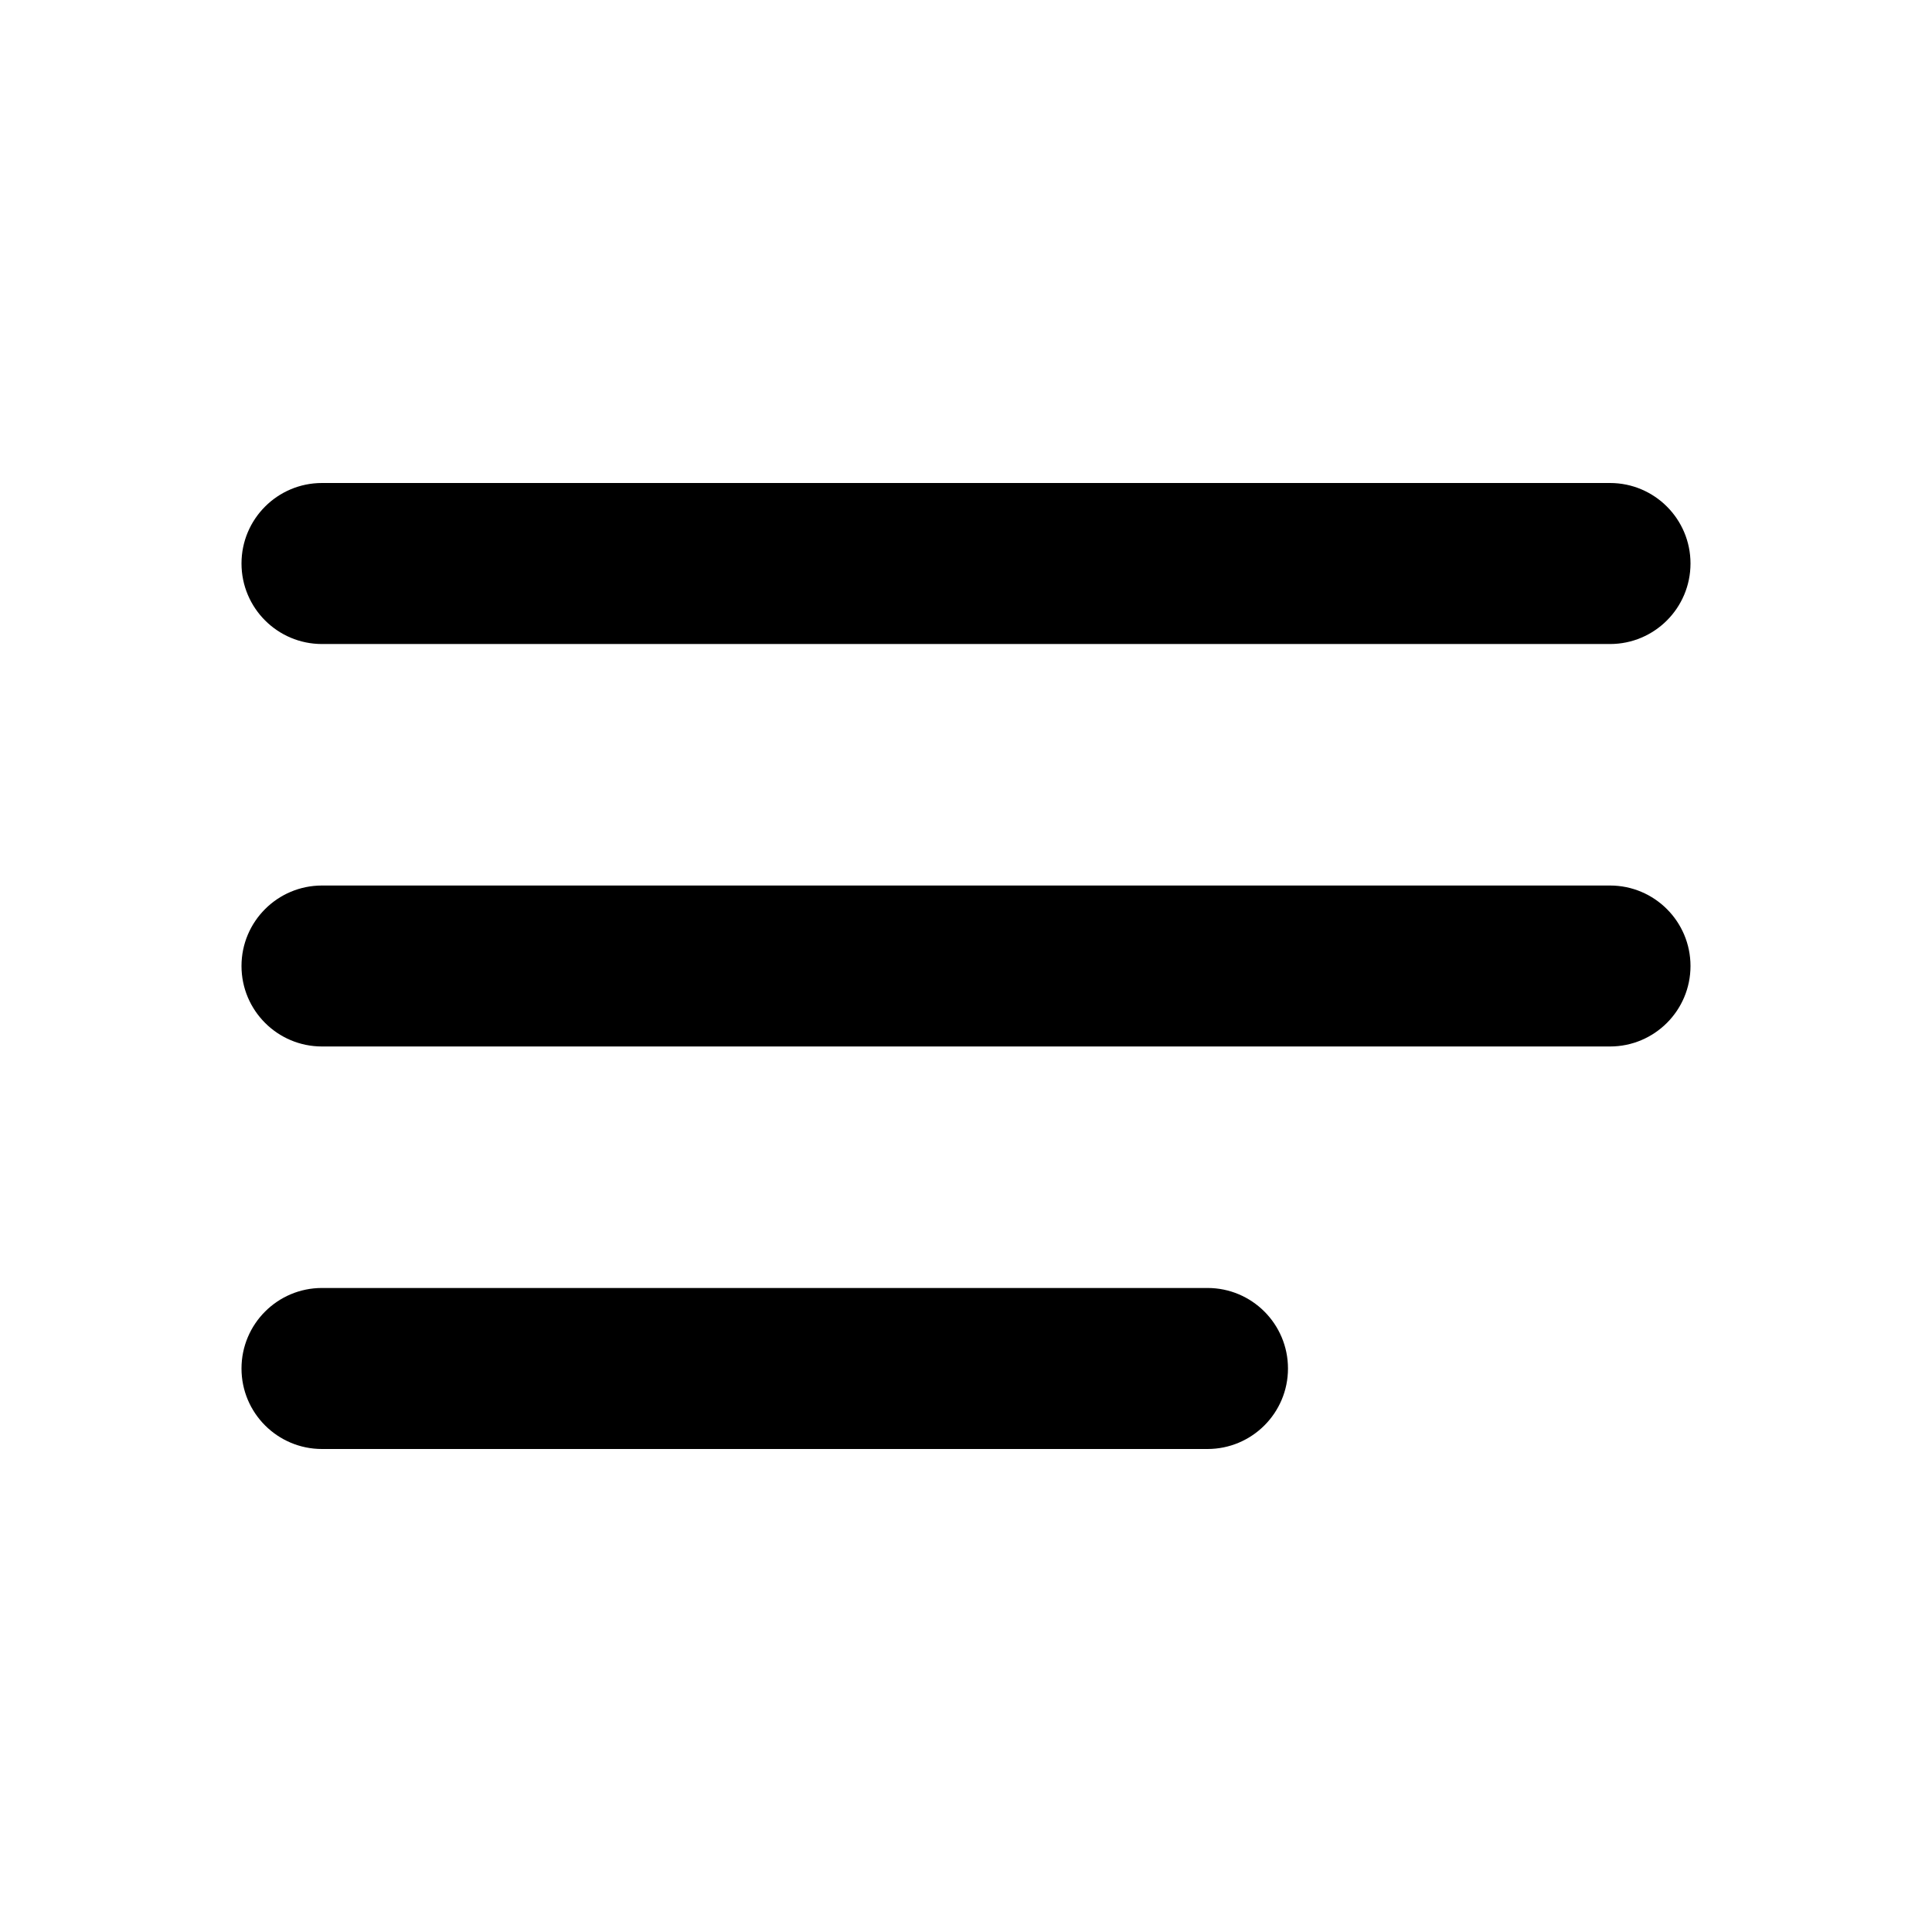
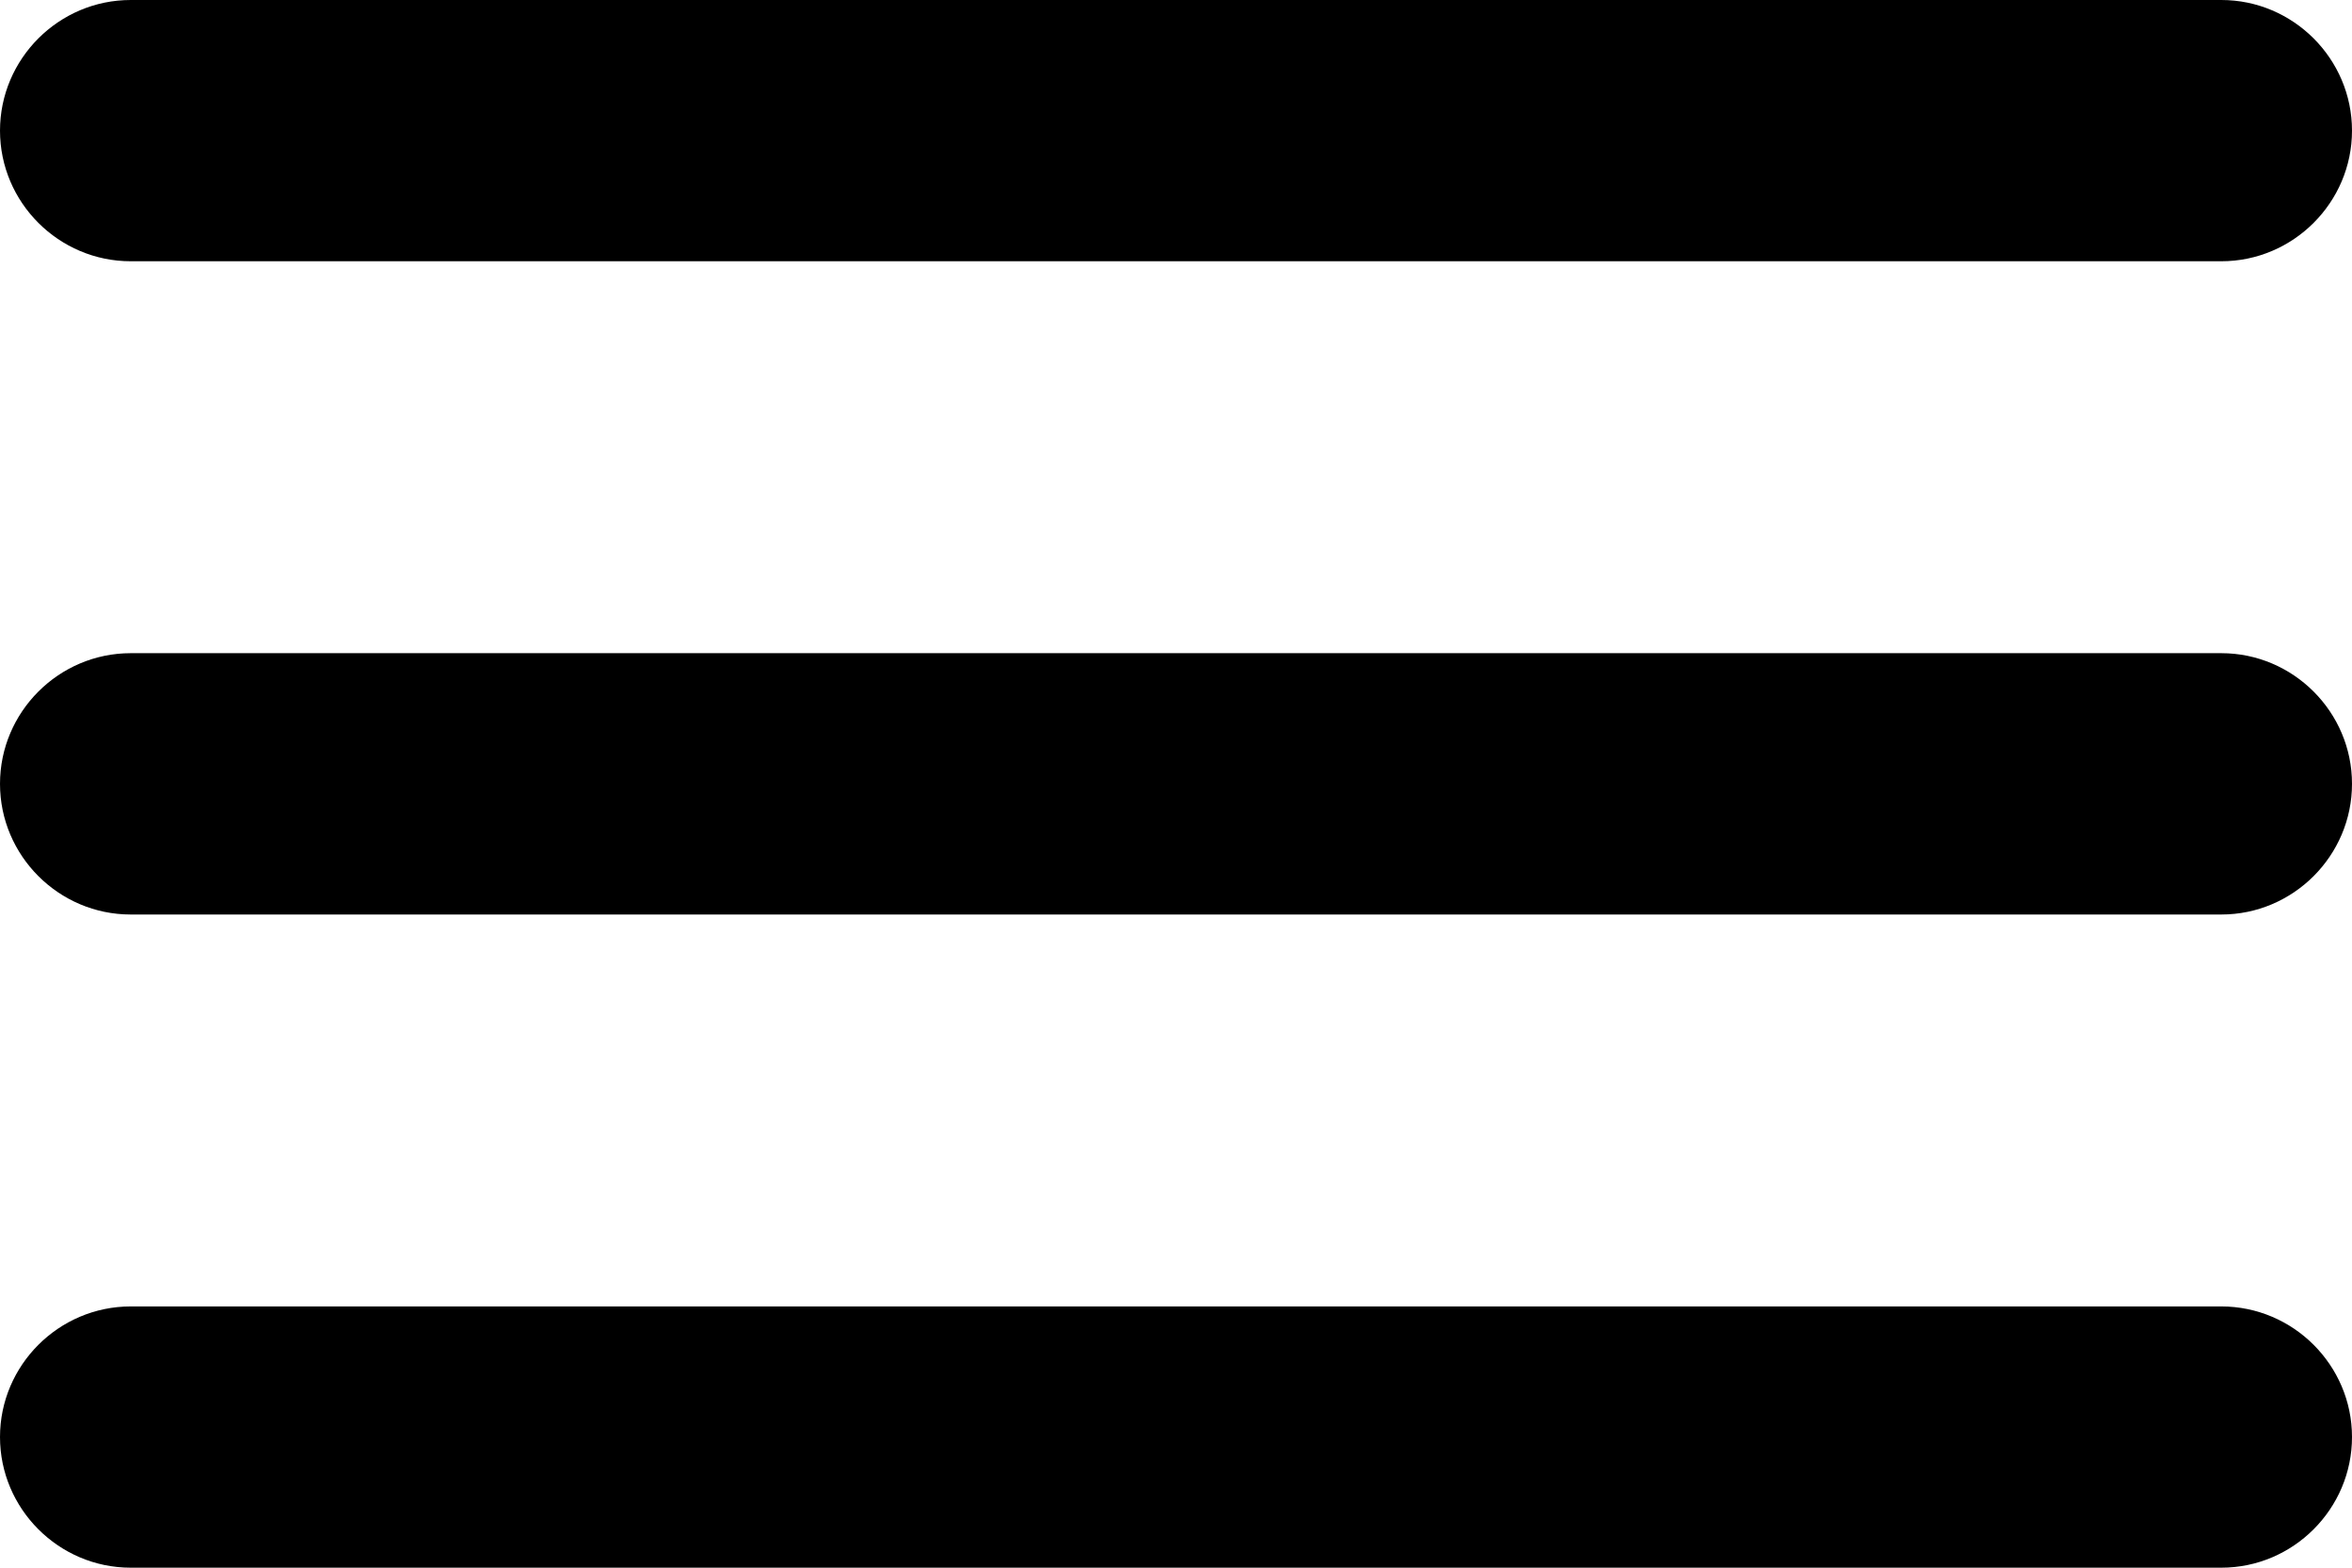
- <svg xmlns="http://www.w3.org/2000/svg" width="32" height="32" viewBox="0 0 32 32">
-   <path d="M21.333 22.667C21.333 23.403 20.736 24 20 24H5.333C4.597 24 4 23.403 4 22.667C4 21.93 4.597 21.333 5.333 21.333H20C20.736 21.333 21.333 21.93 21.333 22.667ZM28 16C28 16.736 27.403 17.333 26.667 17.333H5.333C4.597 17.333 4 16.736 4 16C4 15.264 4.597 14.667 5.333 14.667H26.667C27.403 14.667 28 15.264 28 16ZM28 9.333C28 10.07 27.403 10.667 26.667 10.667H5.333C4.597 10.667 4 10.07 4 9.333C4 8.597 4.597 8 5.333 8H26.667C27.403 8 28 8.597 28 9.333Z" />
+ <svg xmlns="http://www.w3.org/2000/svg" width="30" height="20" viewBox="0 0 30 20" fill="none">
+   <path d="M1.667 20H28.333C29.25 20 30 19.25 30 18.333C30 17.417 29.25 16.667 28.333 16.667H1.667C0.75 16.667 0 17.417 0 18.333C0 19.25 0.75 20 1.667 20ZM1.667 11.667H28.333C29.25 11.667 30 10.917 30 10C30 9.083 29.25 8.333 28.333 8.333H1.667C0.75 8.333 0 9.083 0 10C0 10.917 0.75 11.667 1.667 11.667ZM0 1.667C0 2.583 0.75 3.333 1.667 3.333H28.333C29.25 3.333 30 2.583 30 1.667C30 0.75 29.25 0 28.333 0H1.667C0.75 0 0 0.75 0 1.667Z" fill="black" />
</svg>
